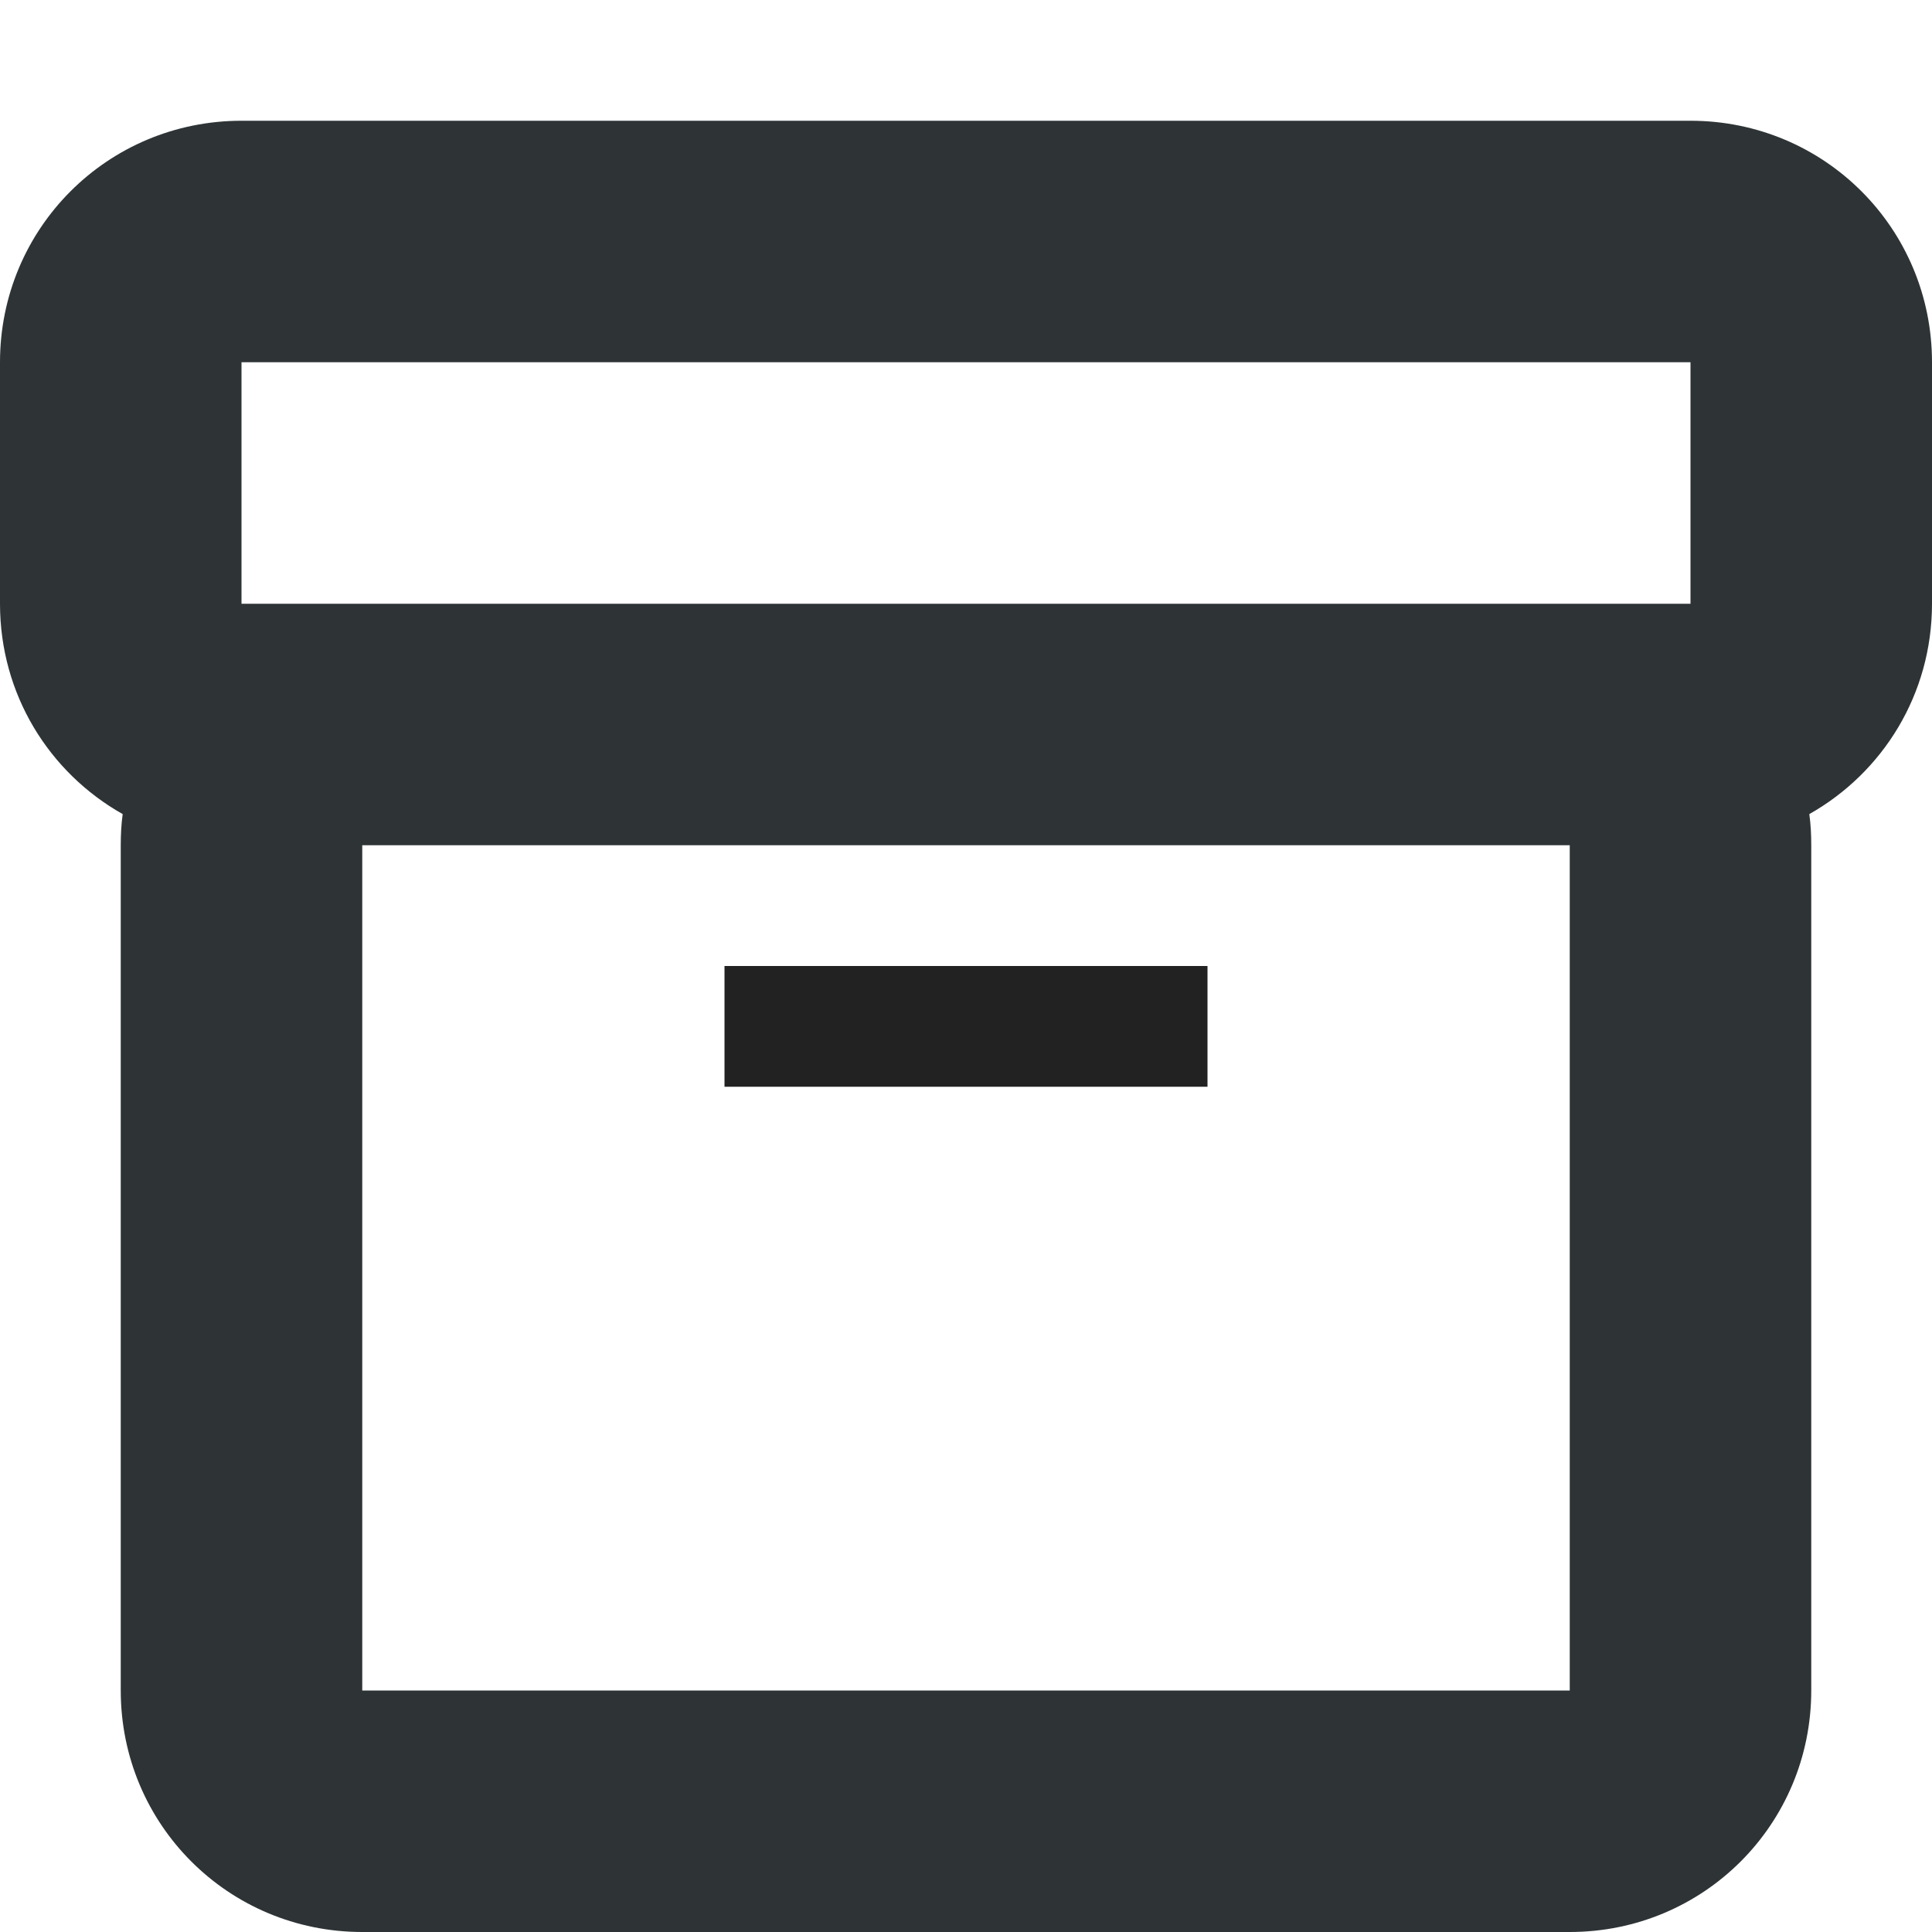
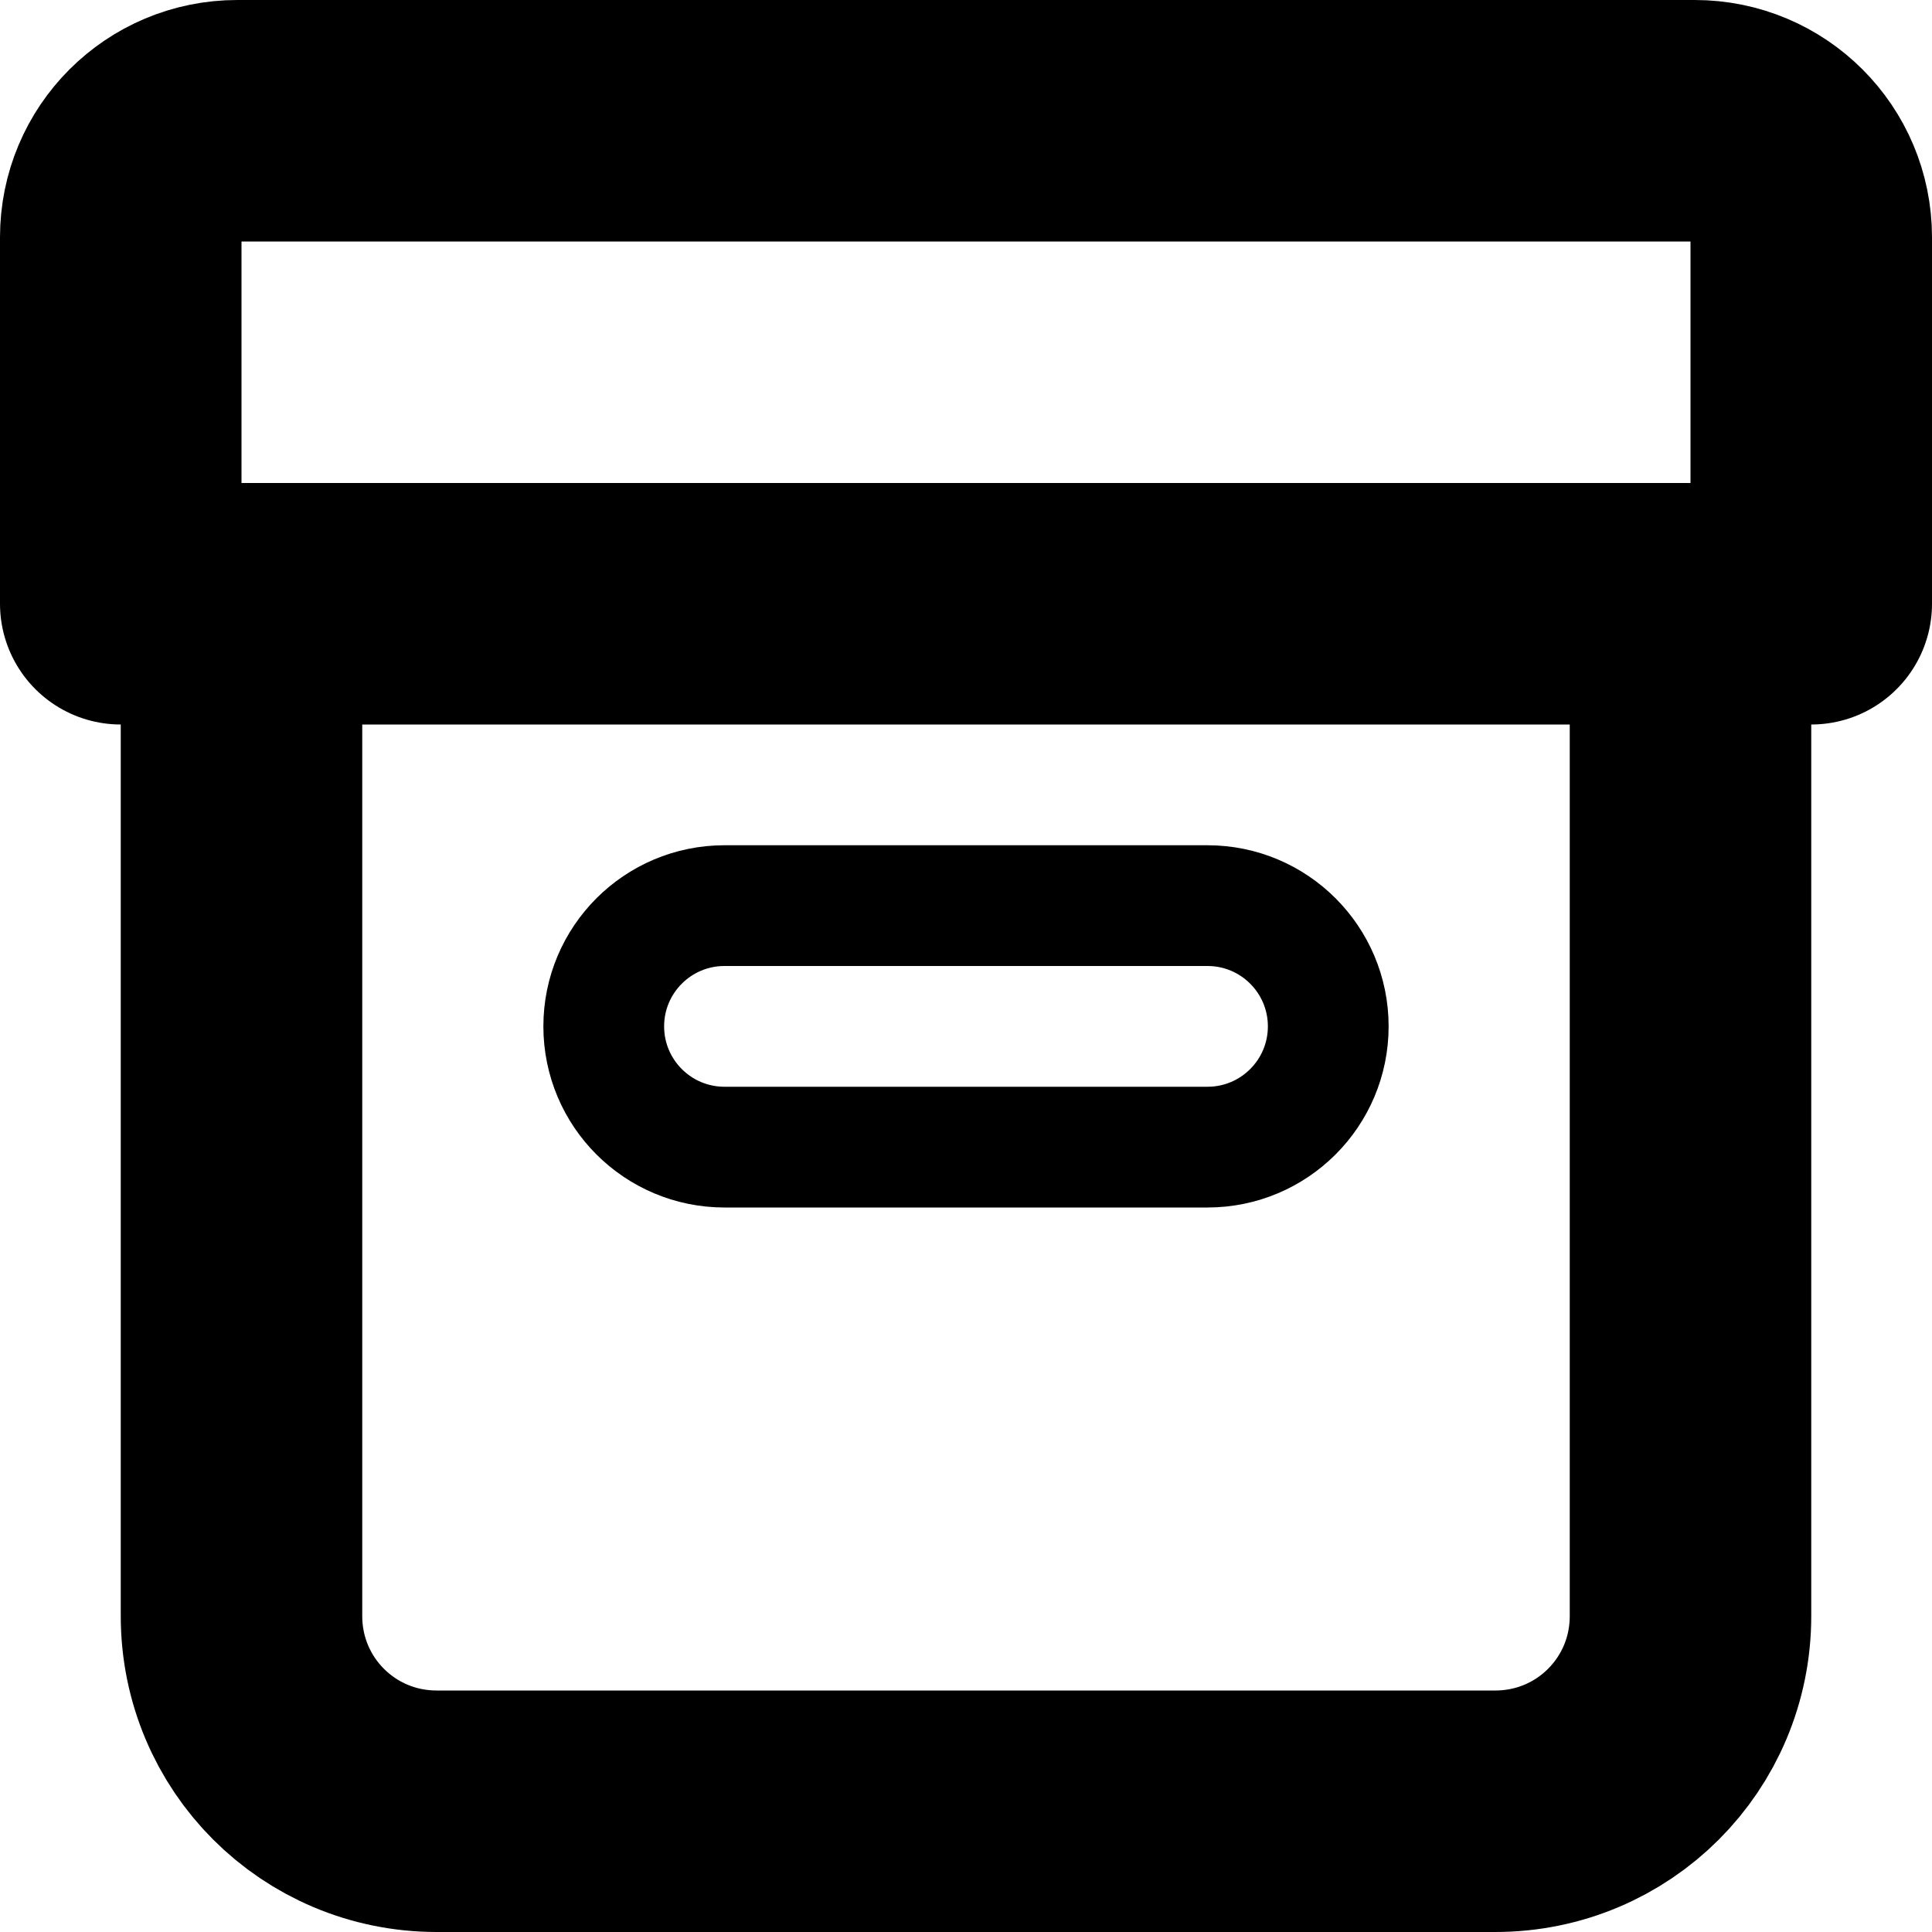
- <svg xmlns="http://www.w3.org/2000/svg" height="16px" viewBox="0 0 16 16" width="16px">
-   <path d="m 2 1 c -1.109 0 -2 0.891 -2 2 v 2 c 0 0.75 0.406 1.398 1.016 1.742 c -0.012 0.086 -0.016 0.172 -0.016 0.258 v 7 c 0 1.109 0.891 2 2 2 h 10 c 1.109 0 2 -0.891 2 -2 v -7 c 0 -0.086 -0.004 -0.172 -0.016 -0.258 c 0.609 -0.344 1.016 -0.992 1.016 -1.742 v -2 c 0 -1.109 -0.891 -2 -2 -2 z m 0 2 h 12 v 2 h -12 z m 1 4 h 10 v 7 h -10 z m 0 0" fill="#2e3436" />
-   <path d="m 6 8 h 4 v 1 h -4 z m 0 0" fill="#222222" />
+ <svg xmlns="http://www.w3.org/2000/svg" xmlns:ns1="https://www.gtk.org/grappa" ns1:version="1" ns1:state-names="outline empty" ns1:state="0" width="16" height="16">
+   <path id="box" fill="none" stroke="url(#gpa:foreground) rgb(0,0,0)" stroke-opacity="1" stroke-width="2" stroke-linecap="round" stroke-linejoin="round" stroke-miterlimit="4" d="M 14 5 L 14 13.383 C 14 14.279, 13.279 15, 12.383 15 L 3.617 15 C 2.721 15, 2 14.279, 2 13.383 L 2 5 Z M 1.965 1 L 14.035 1 C 14.569 1, 15 1.431, 15 1.965 L 15 5 L 1 5 L 1 1.965 C 1 1.431, 1.431 1, 1.965 1 Z" ns1:stroke-minwidth="25%" ns1:stroke-maxwidth="150%" class="transparent-fill foreground-stroke" ns1:stroke="foreground" ns1:states="outline">
+   </path>
+   <rect id="hole" fill="none" stroke="url(#gpa:foreground) rgb(0,0,0)" stroke-opacity="1" stroke-width="1" stroke-linecap="round" stroke-linejoin="round" stroke-miterlimit="4" stroke-dasharray="none" x="5" y="7.5" width="6" height="2" rx="1" ry="1" ns1:stroke-minwidth="25%" ns1:stroke-maxwidth="150%" class="transparent-fill foreground-stroke" ns1:stroke="foreground" ns1:states="outline">
+   </rect>
</svg>
